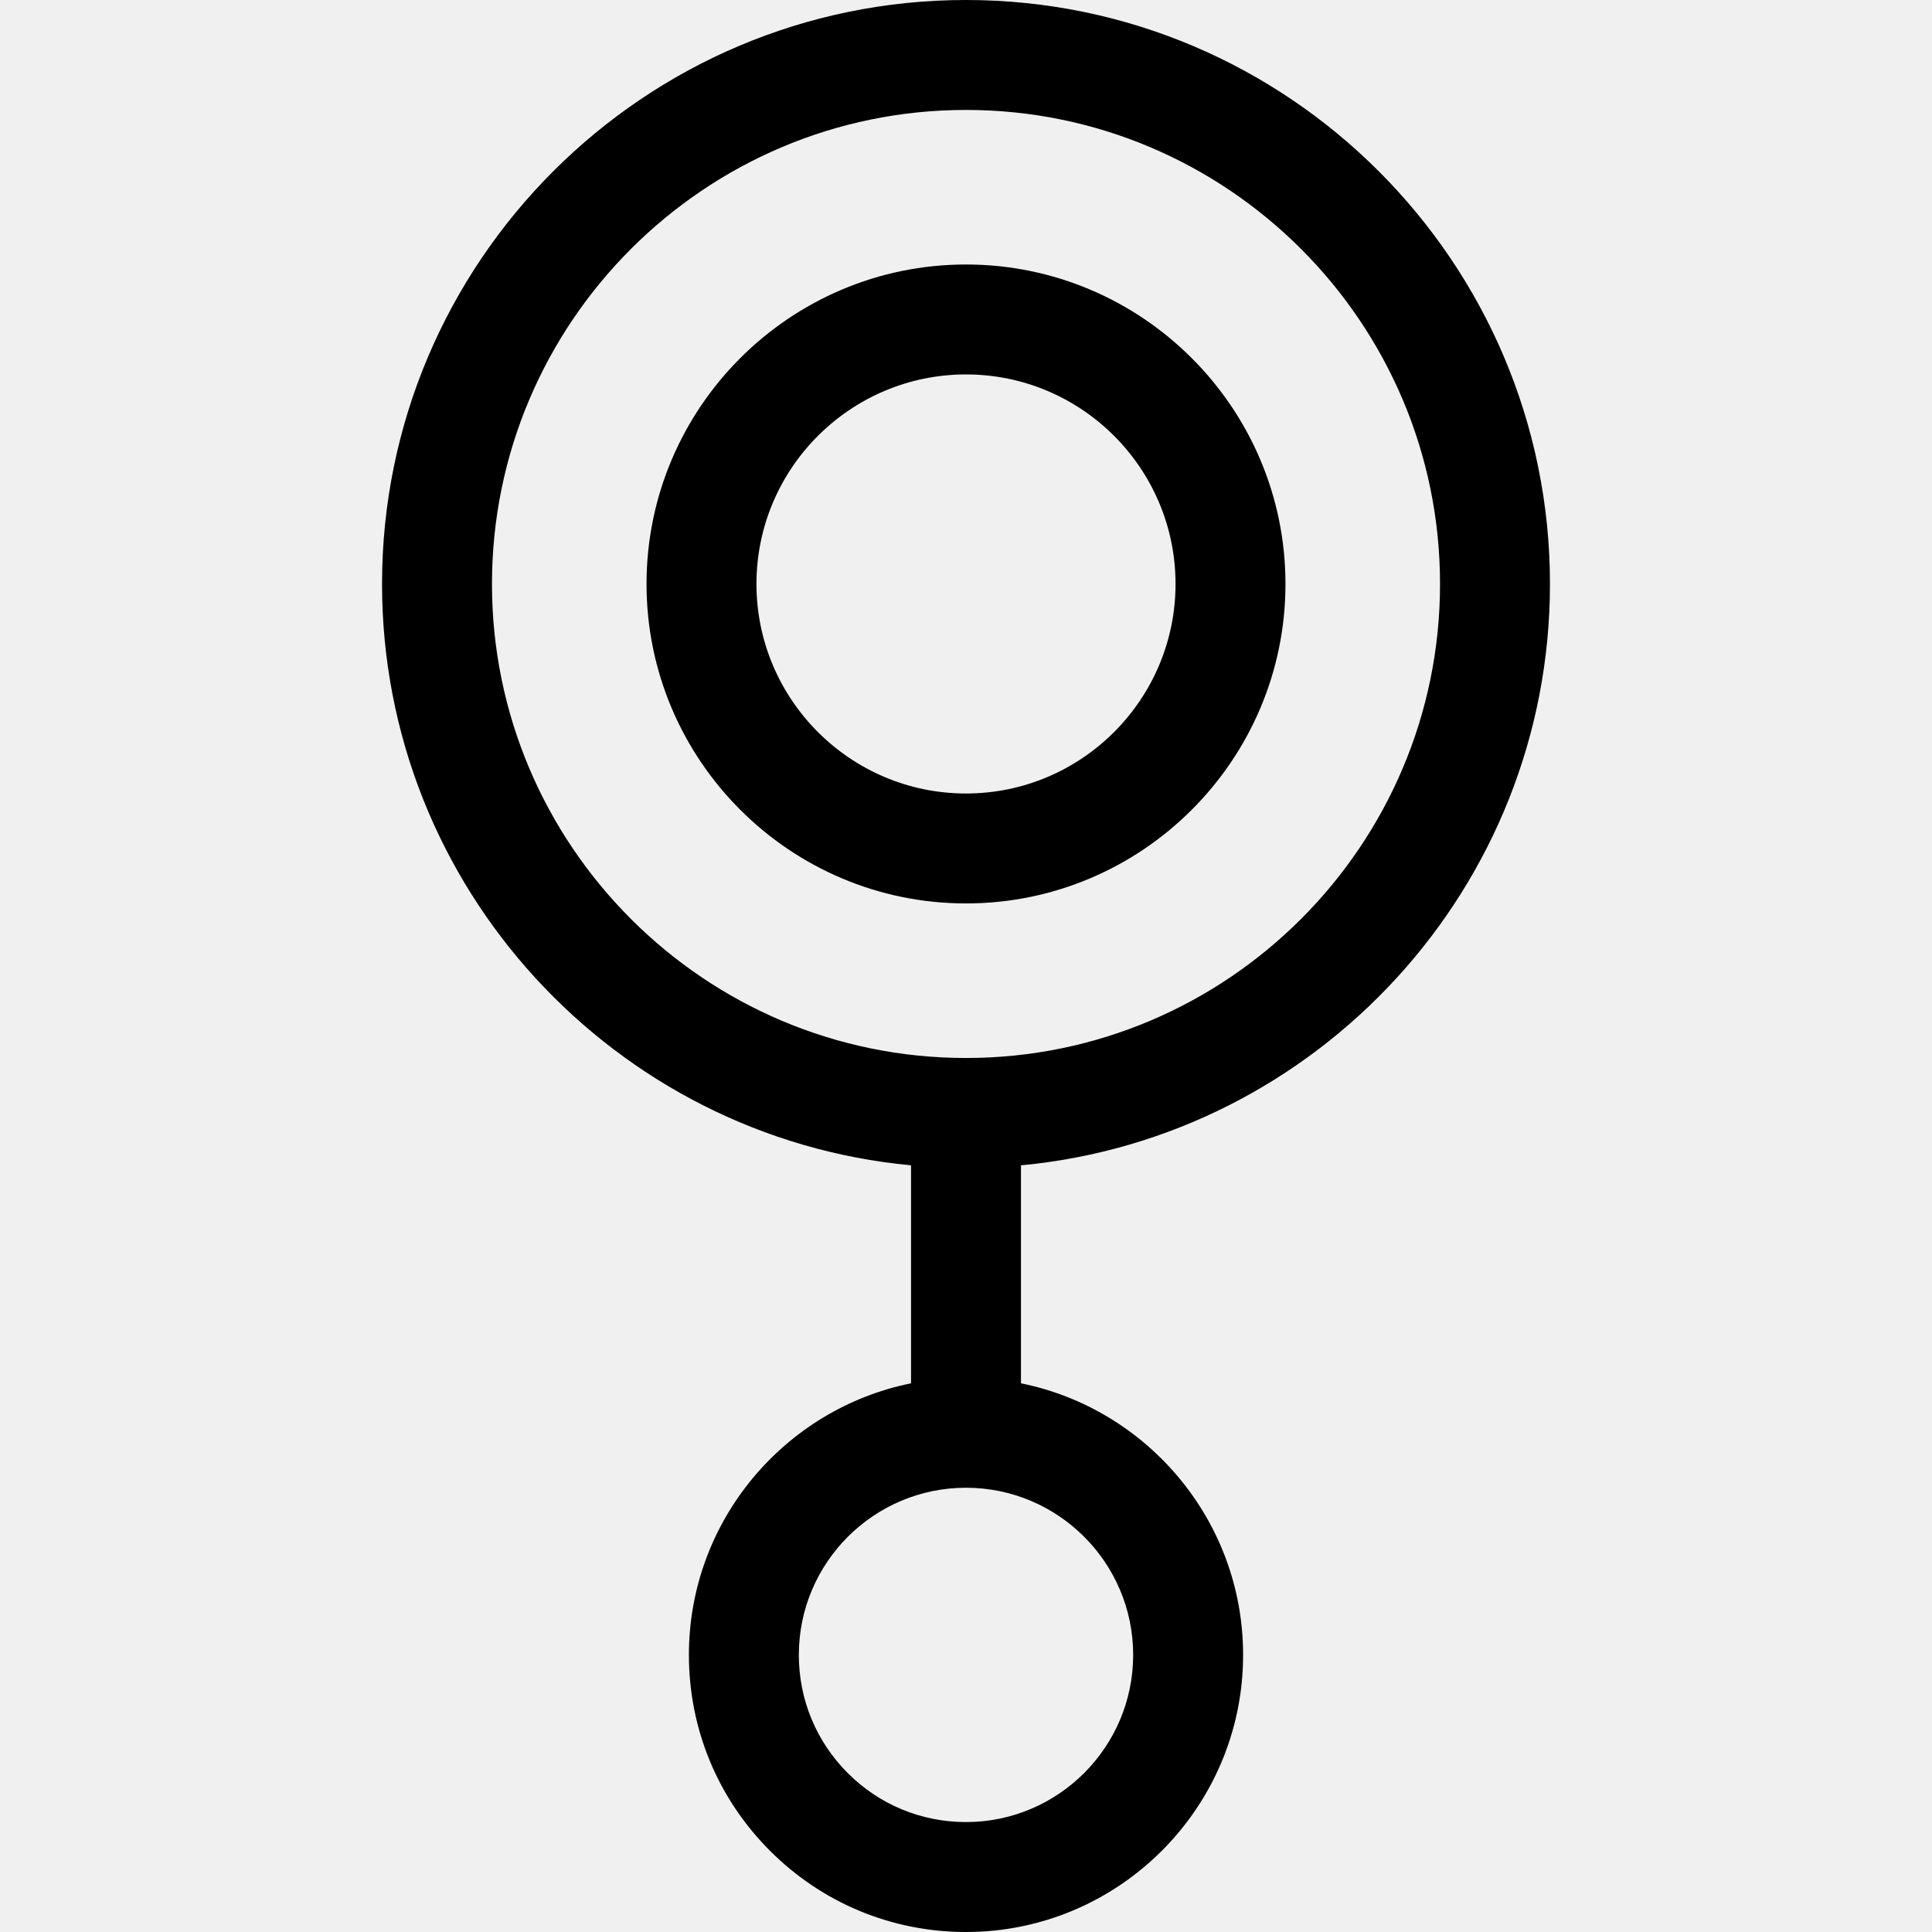
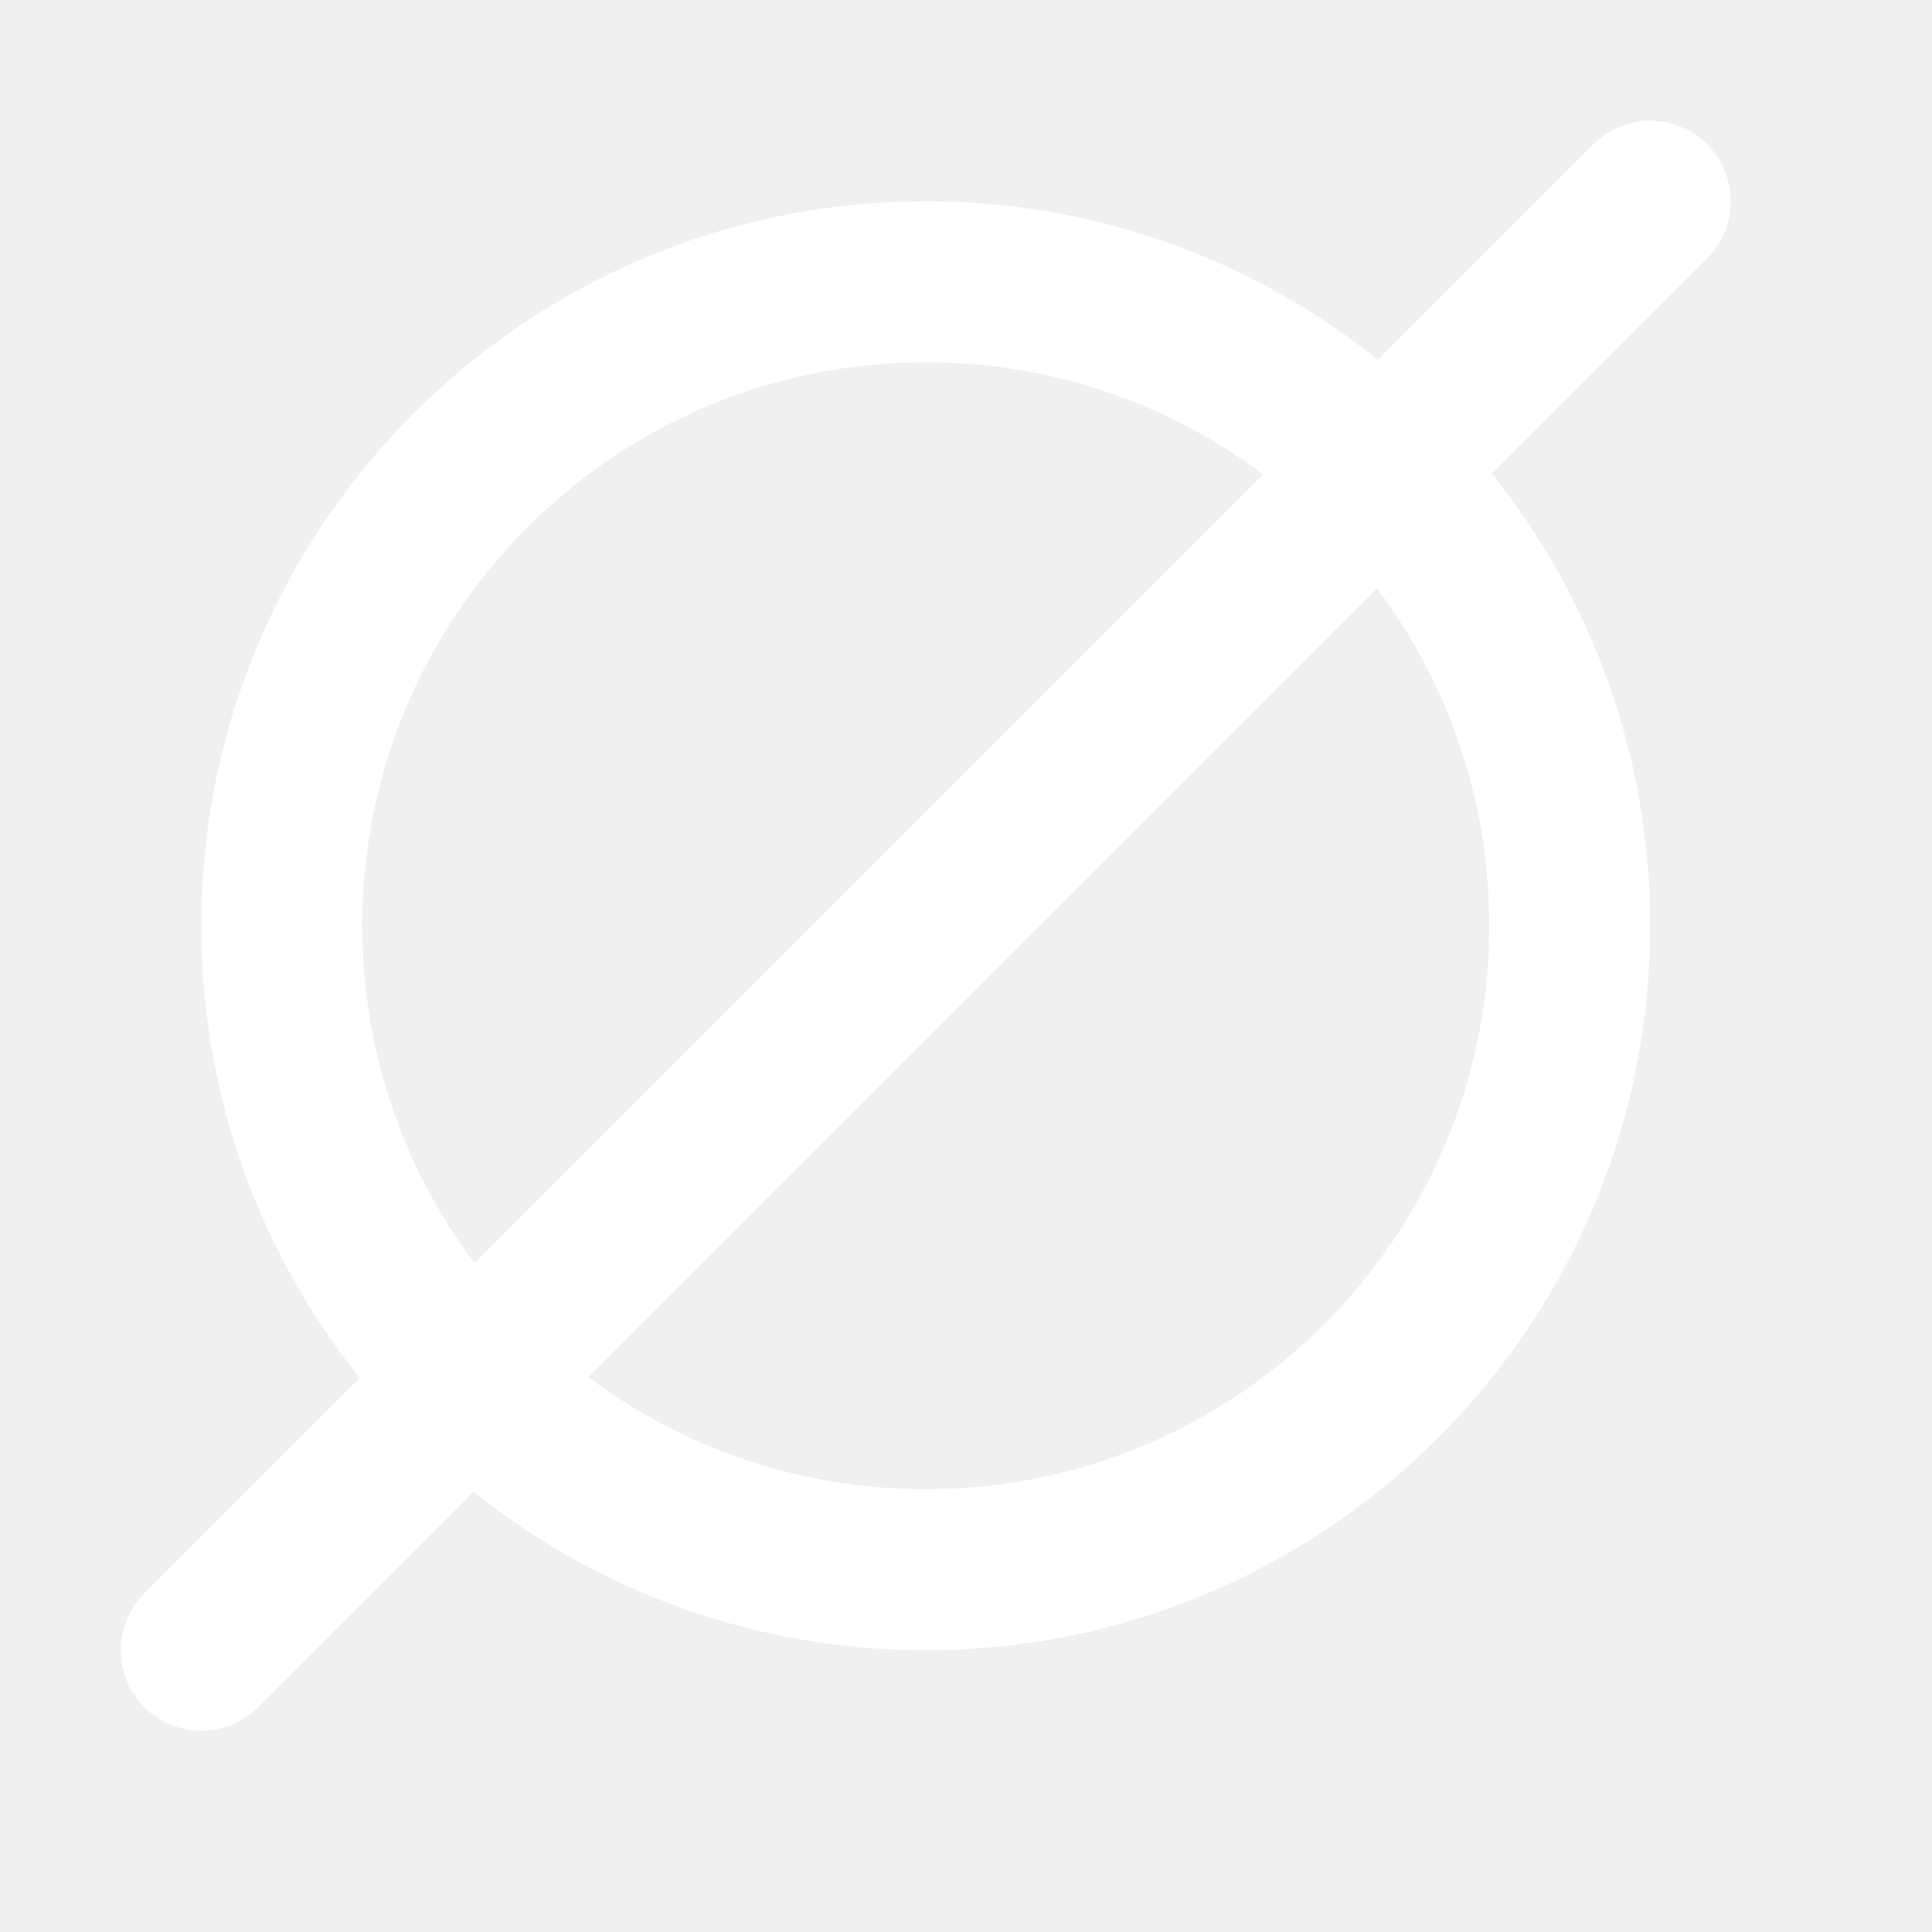
- <svg xmlns="http://www.w3.org/2000/svg" viewBox="0 0 492.083 492.083">
-   <path d="M394.778,148.737C394.778,66.723,328.056,0,246.041,0C164.028,0,97.305,66.723,97.305,148.737   c0,77.292,59.265,140.993,134.737,148.073v55.519c-32.232,6.514-56.577,35.055-56.577,69.178c0,18.852,7.341,36.576,20.671,49.906   c13.33,13.33,31.054,20.671,49.905,20.67c38.917,0,70.578-31.66,70.578-70.576c0-34.124-24.346-62.665-56.578-69.178V296.81   C335.514,289.73,394.778,226.029,394.778,148.737z M125.305,148.737C125.305,82.163,179.467,28,246.041,28   s120.737,54.163,120.737,120.737c0,66.574-54.162,120.736-120.737,120.736S125.305,215.311,125.305,148.737z M288.619,421.507   c0,23.476-19.101,42.576-42.578,42.576h0c-11.373,0-22.065-4.428-30.106-12.469c-8.042-8.042-12.47-18.734-12.47-30.107   c0-23.477,19.1-42.577,42.577-42.577C269.518,378.93,288.619,398.03,288.619,421.507z" />
-   <path d="M327.41,148.737c0-44.867-36.502-81.369-81.369-81.369s-81.368,36.501-81.368,81.368s36.501,81.369,81.368,81.369   S327.41,193.604,327.41,148.737z M192.673,148.736c0-29.427,23.941-53.368,53.368-53.368c29.427,0,53.369,23.941,53.369,53.369   c0,29.427-23.941,53.368-53.369,53.368C216.614,202.105,192.673,178.164,192.673,148.736z" />
+ <svg xmlns="http://www.w3.org/2000/svg" stroke-width="2" stroke="#fff" fill="none" viewBox="0 0 24 24" stroke-linecap="round" stroke-linejoin="round">
+   <path d="M19.5,11.5 C19.5,15.917 15.917,19.5 11.5,19.5 C7.083,19.5 3.5,15.917 3.5,11.5 C3.5,7.083 7.083,3.5 11.5,3.5 C15.917,3.5 19.5,7.083 19.5,11.5 Z M20.5,2.5 L2.5,20.5" />
</svg>
